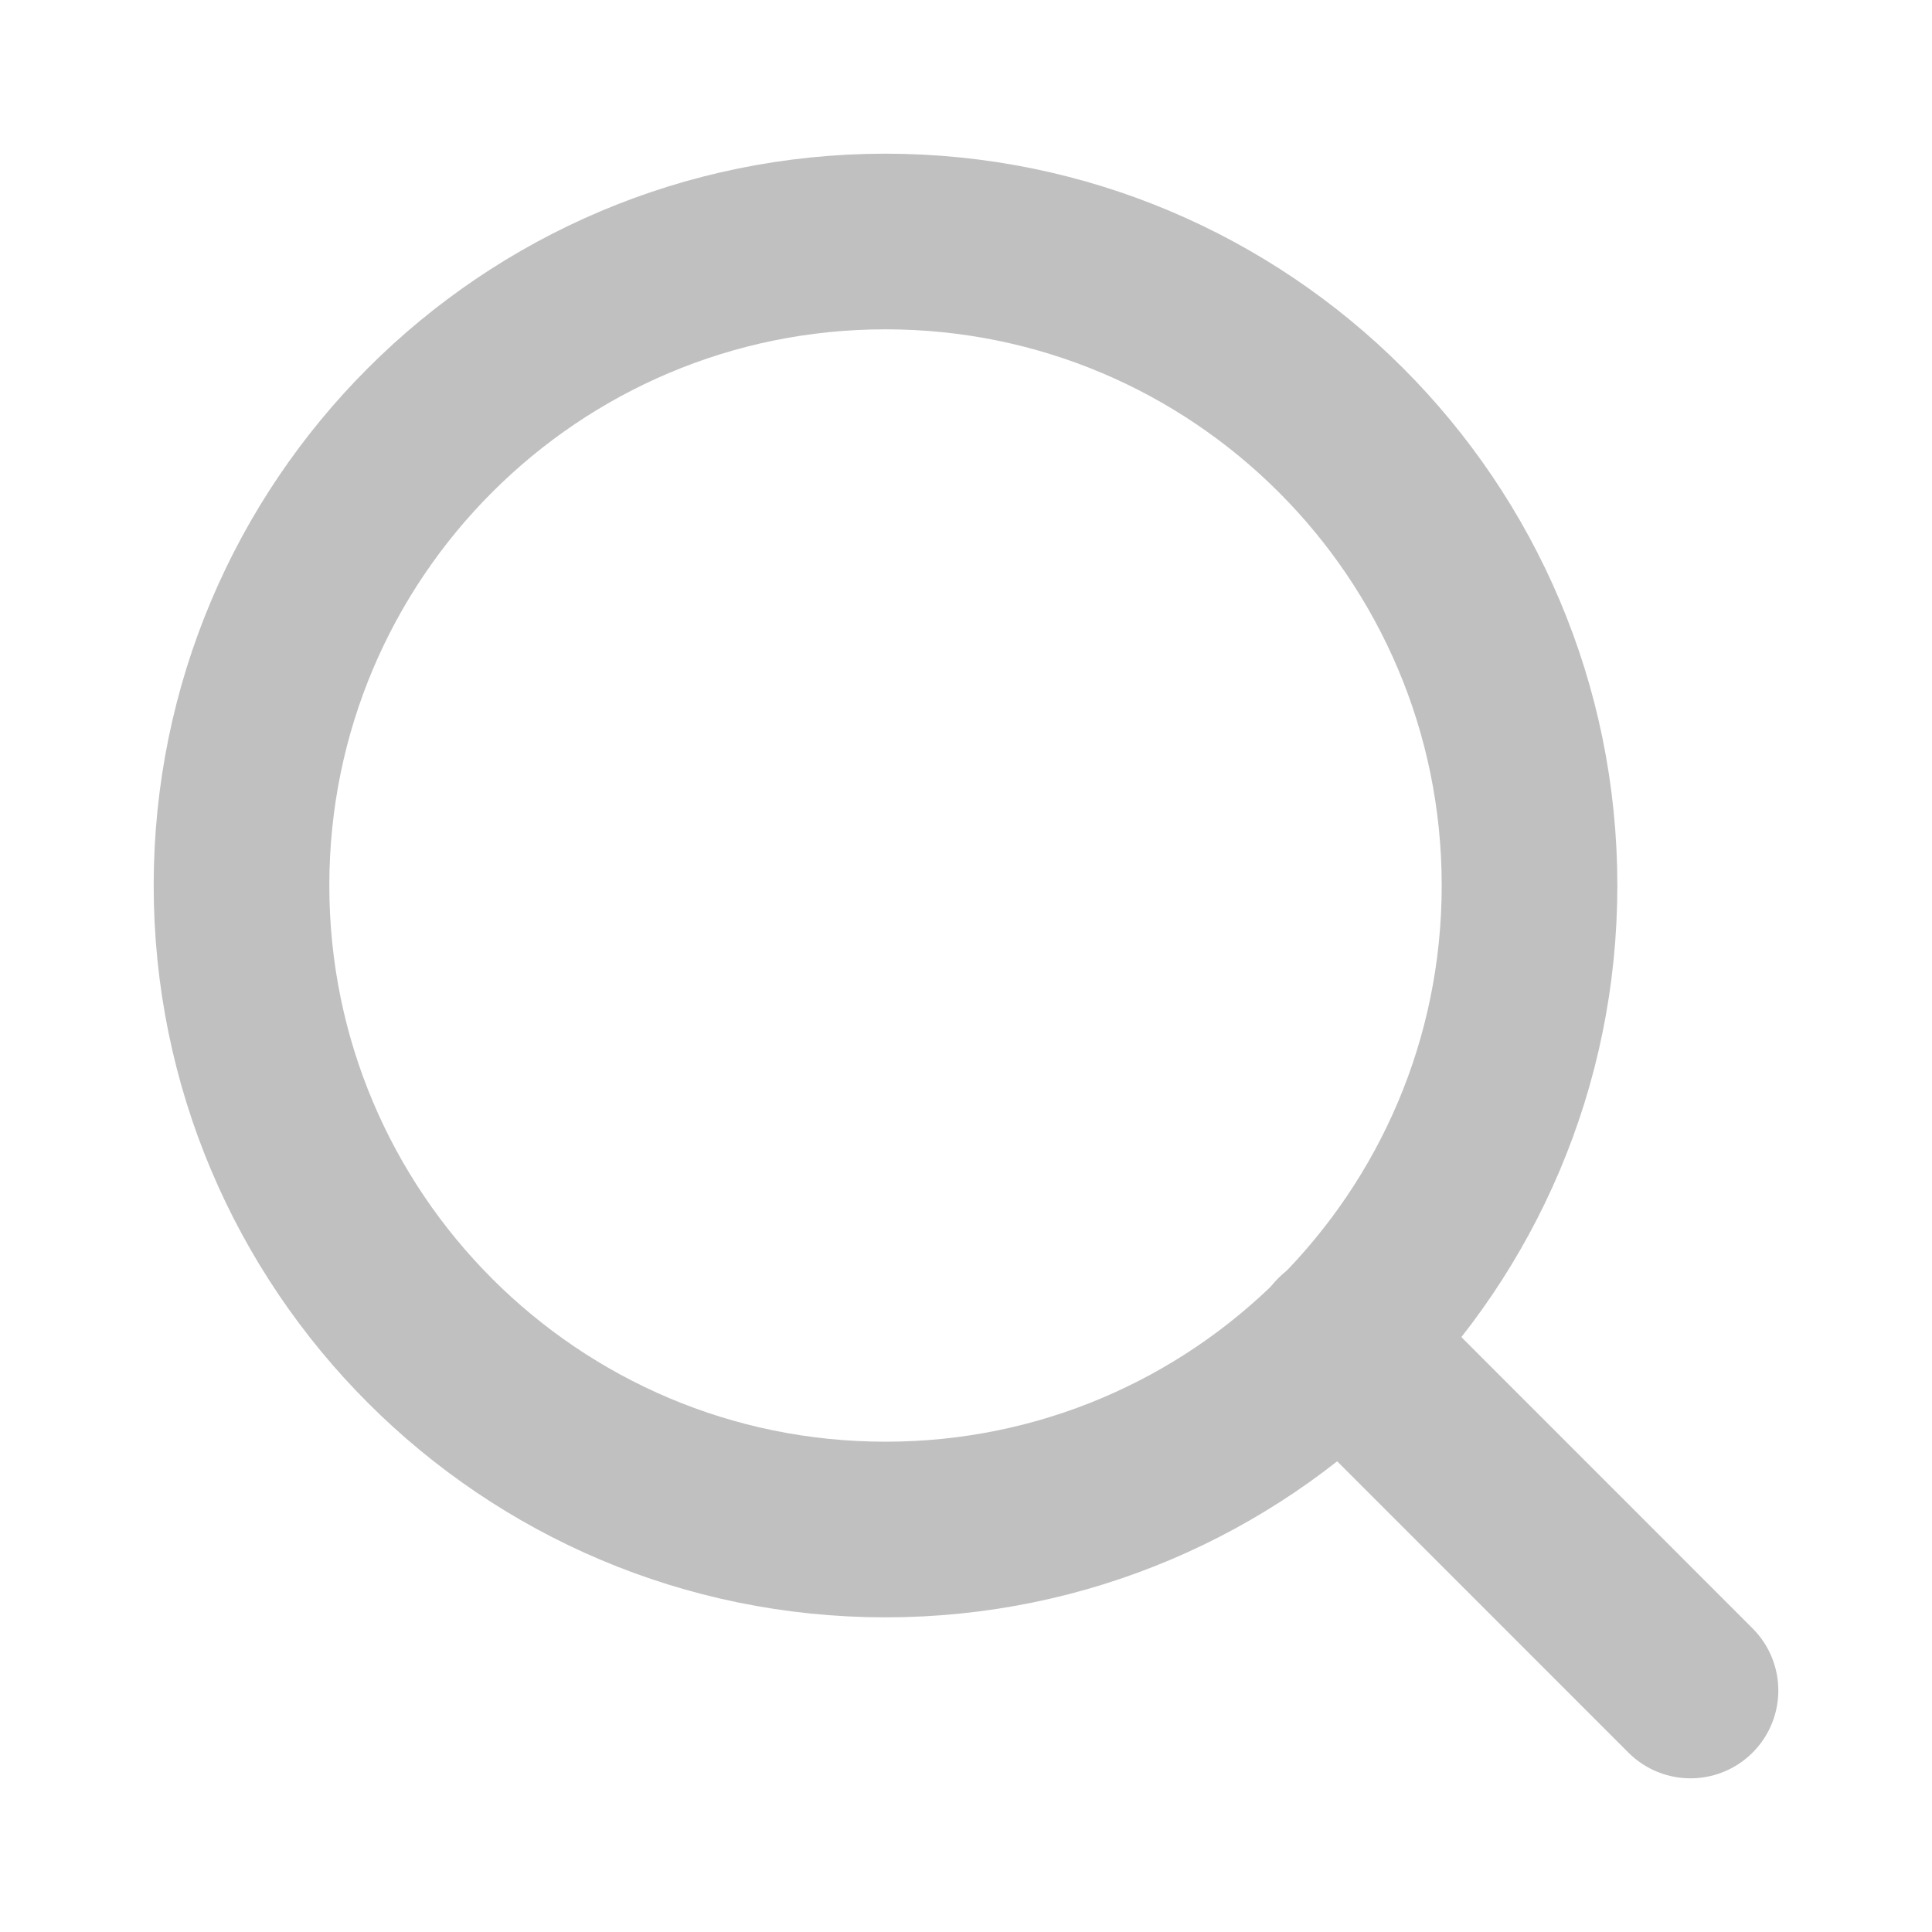
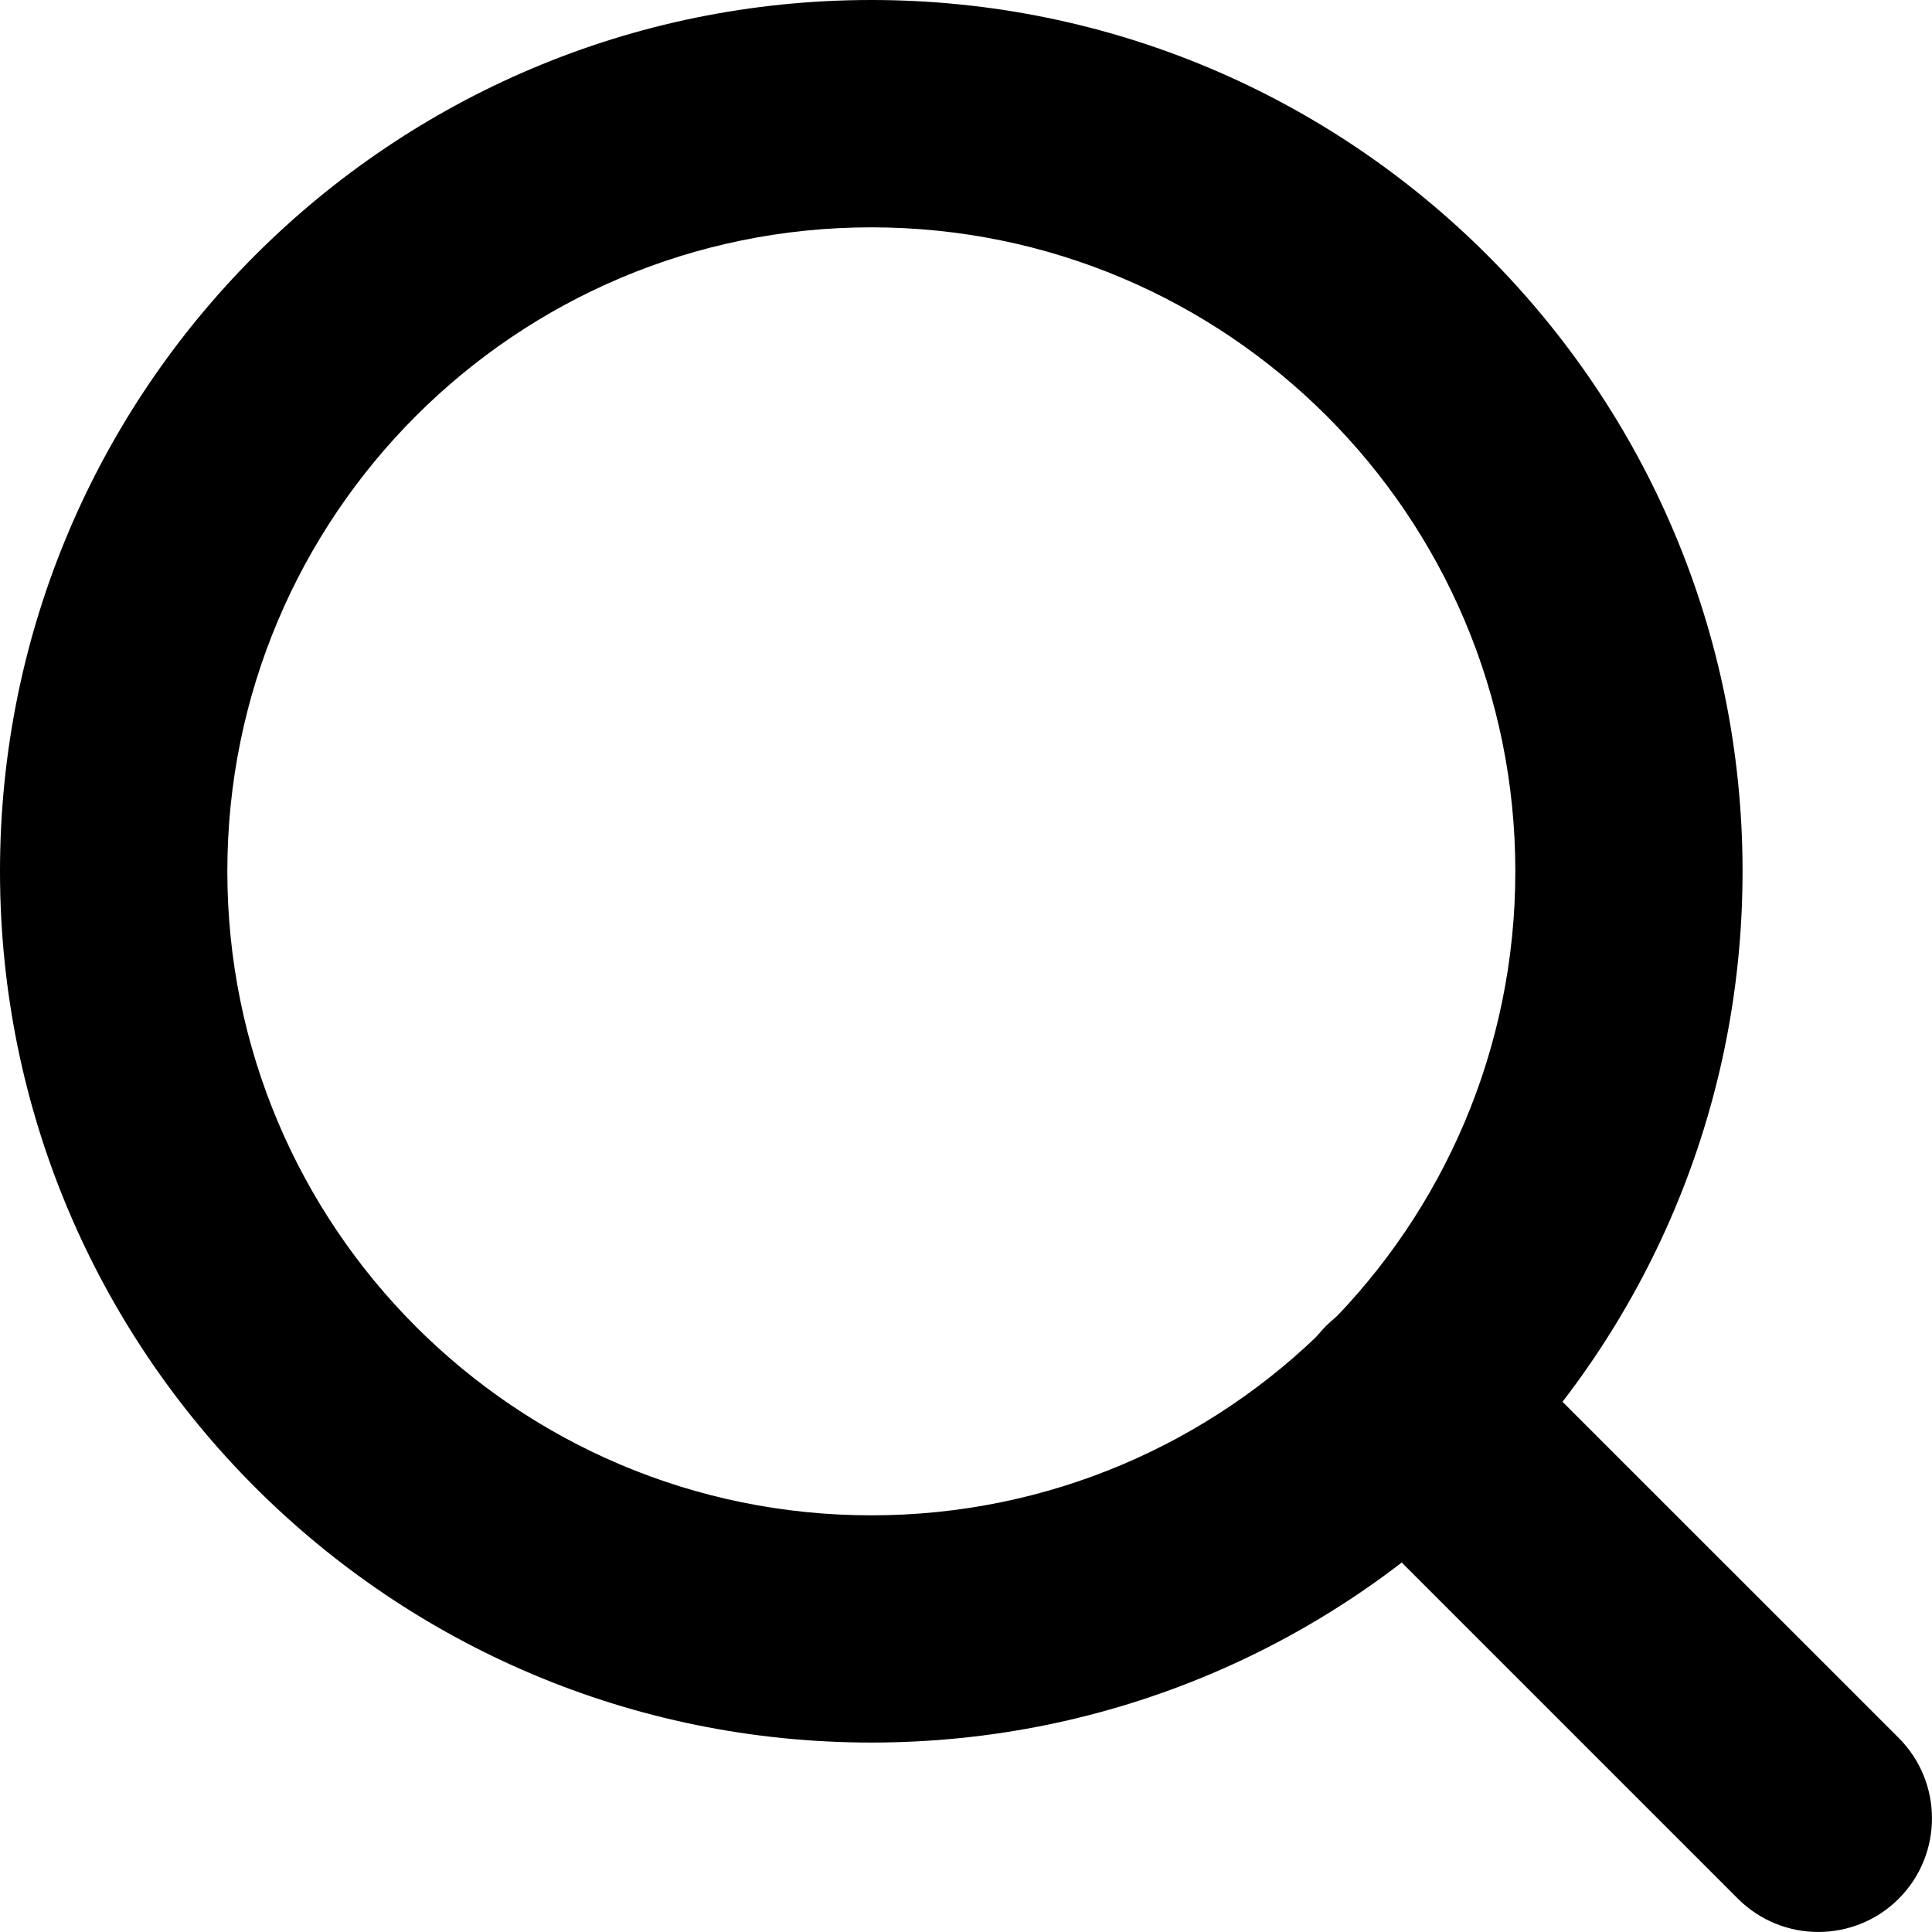
- <svg xmlns="http://www.w3.org/2000/svg" width="22" height="22" viewBox="0 0 22 22" fill="none">
-   <path d="M10.083 17.417C14.133 17.417 17.417 14.133 17.417 10.083C17.417 6.033 14.133 2.75 10.083 2.75C6.033 2.75 2.75 6.033 2.75 10.083C2.75 14.133 6.033 17.417 10.083 17.417Z" stroke="#C0C0C0" stroke-width="2" stroke-linecap="round" stroke-linejoin="round" />
-   <path d="M19.25 19.25L15.263 15.262" stroke="#C0C0C0" stroke-width="2" stroke-linecap="round" stroke-linejoin="round" />
+ <svg xmlns="http://www.w3.org/2000/svg" width="18" height="18" viewBox="0 0 18 18" fill="none">
+   <path fill-rule="evenodd" clip-rule="evenodd" d="M8.118 2.118C4.804 2.118 2.118 4.804 2.118 8.118C2.118 11.431 4.804 14.118 8.118 14.118C11.431 14.118 14.118 11.431 14.118 8.118C14.118 4.804 11.431 2.118 8.118 2.118ZM0 8.118C0 3.634 3.634 0 8.118 0C12.601 0 16.235 3.634 16.235 8.118C16.235 12.601 12.601 16.235 8.118 16.235C3.634 16.235 0 12.601 0 8.118Z" fill="black" />
+   <path fill-rule="evenodd" clip-rule="evenodd" d="M12.354 12.354C12.768 11.941 13.438 11.941 13.851 12.354L17.69 16.192C18.103 16.606 18.103 17.276 17.69 17.69C17.276 18.103 16.606 18.103 16.192 17.69L12.354 13.852C11.941 13.438 11.941 12.768 12.354 12.354Z" fill="black" />
</svg>
